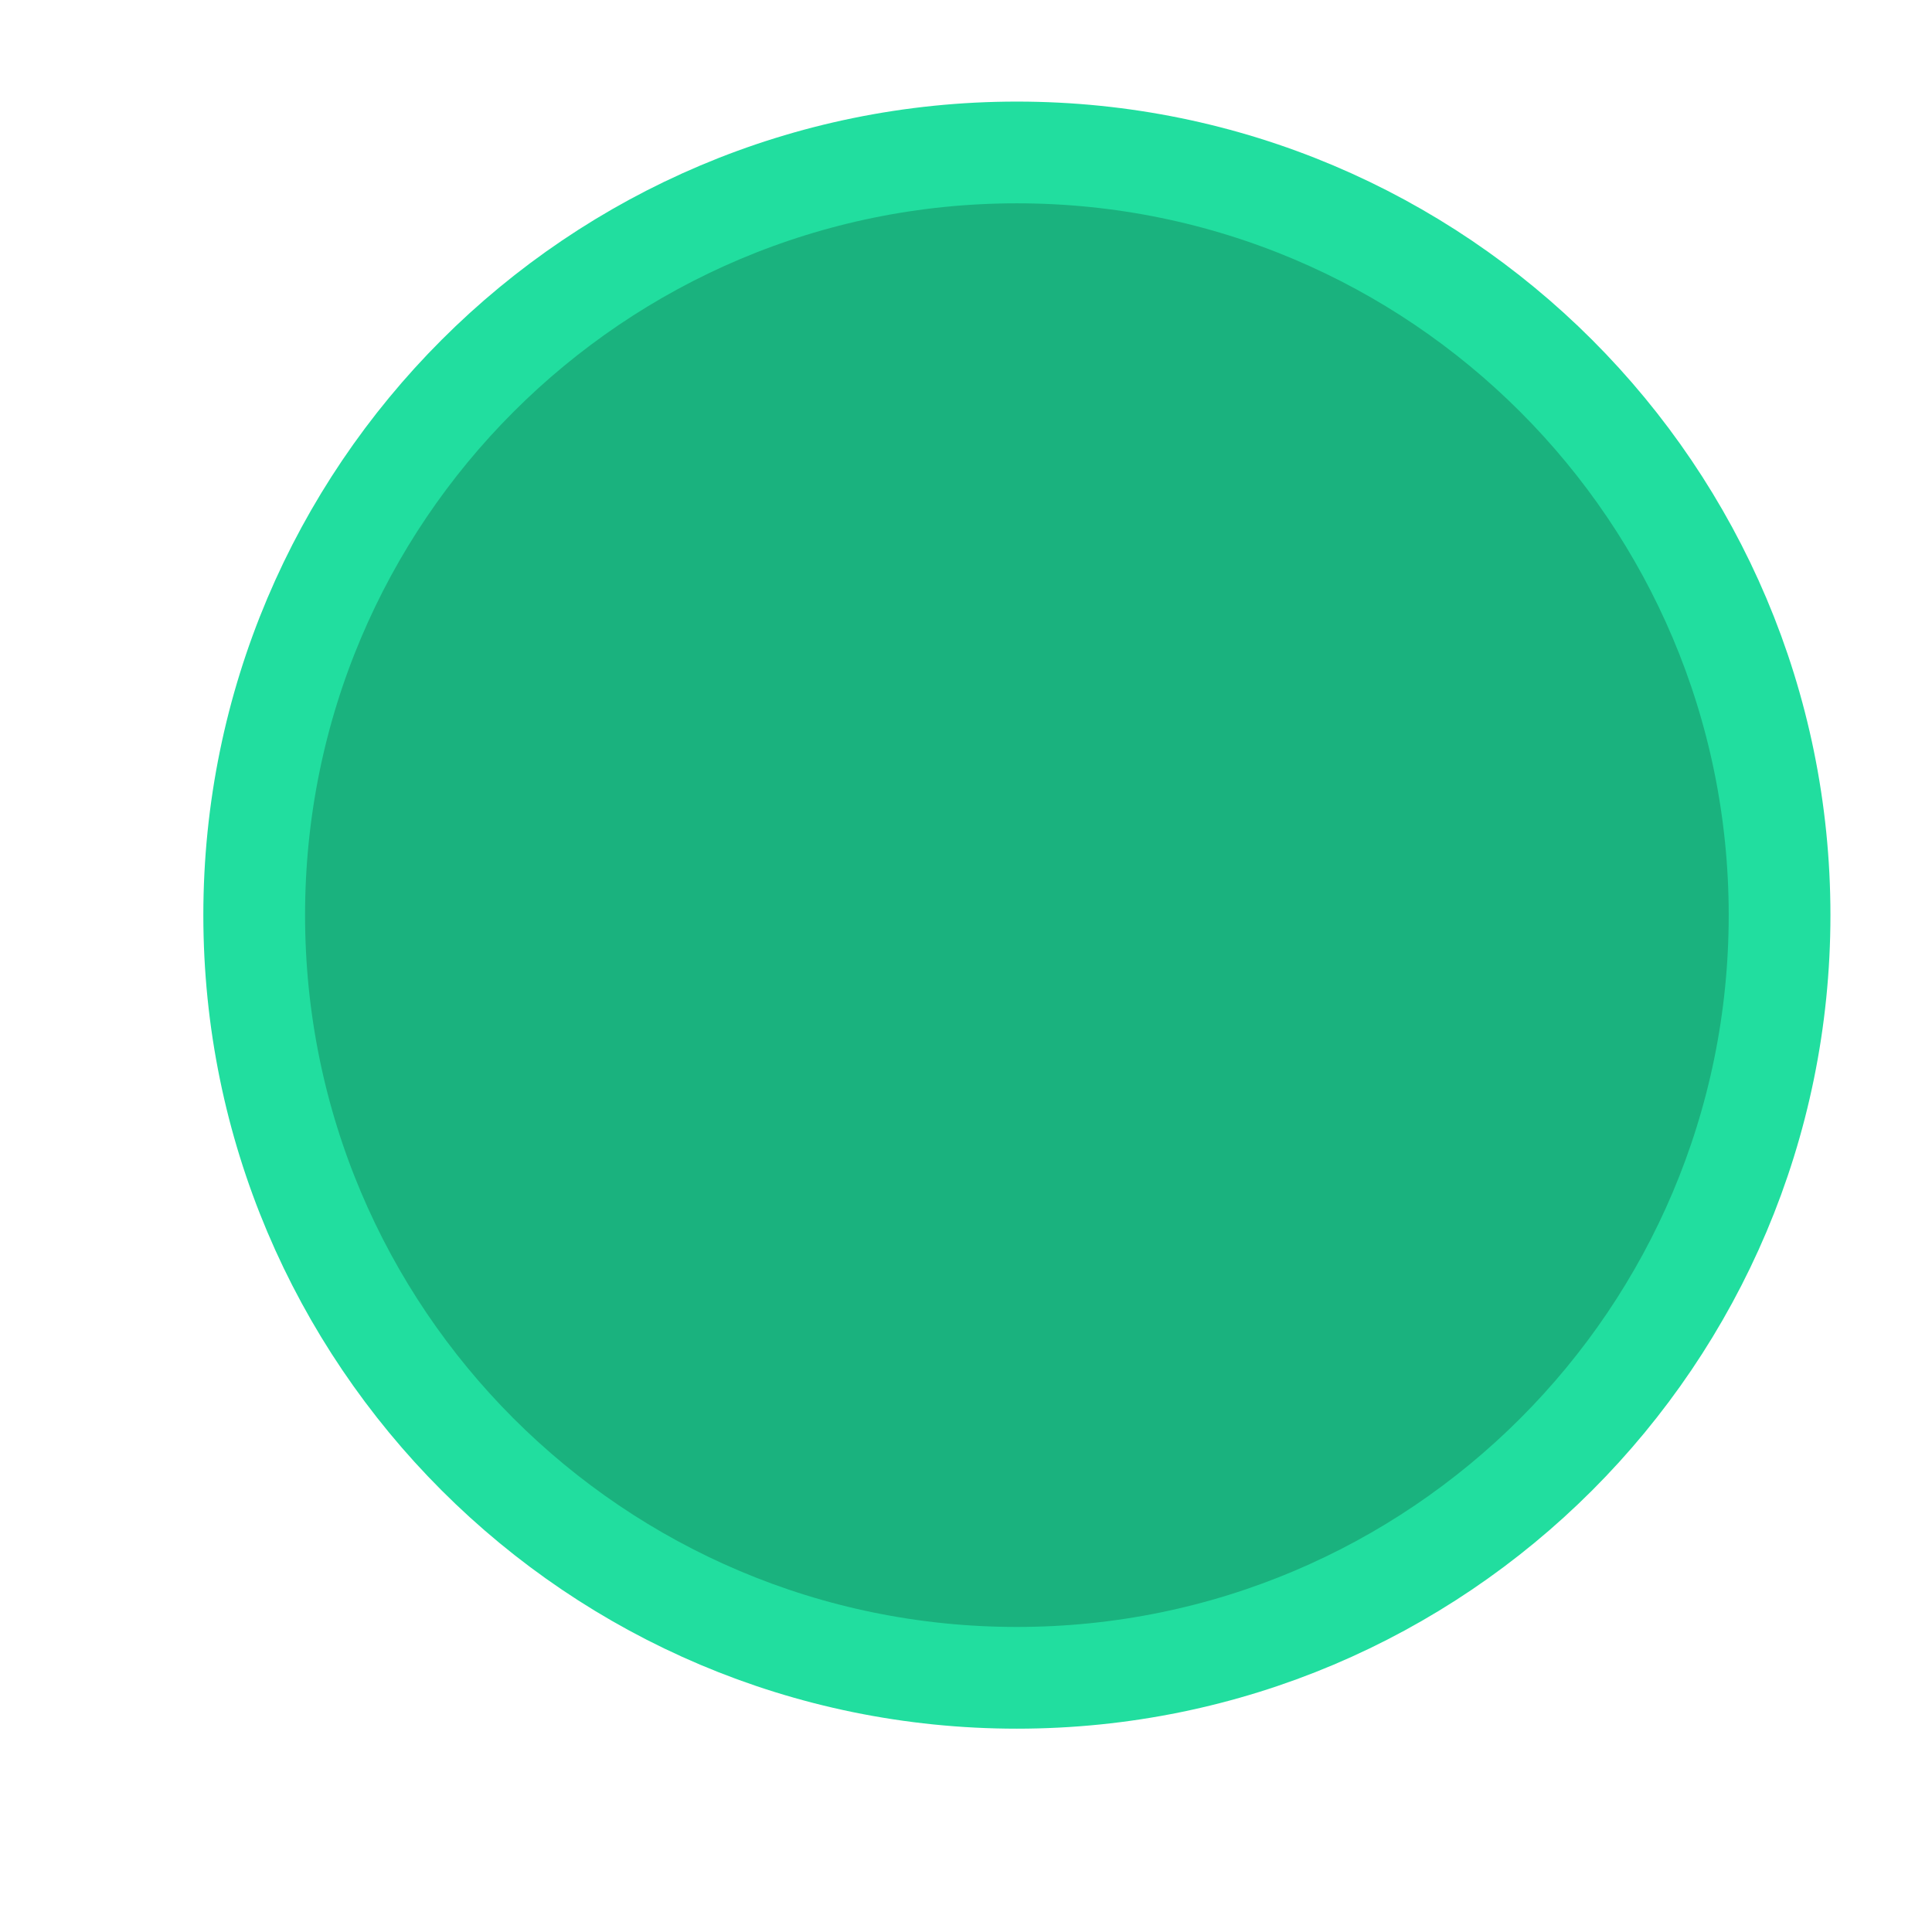
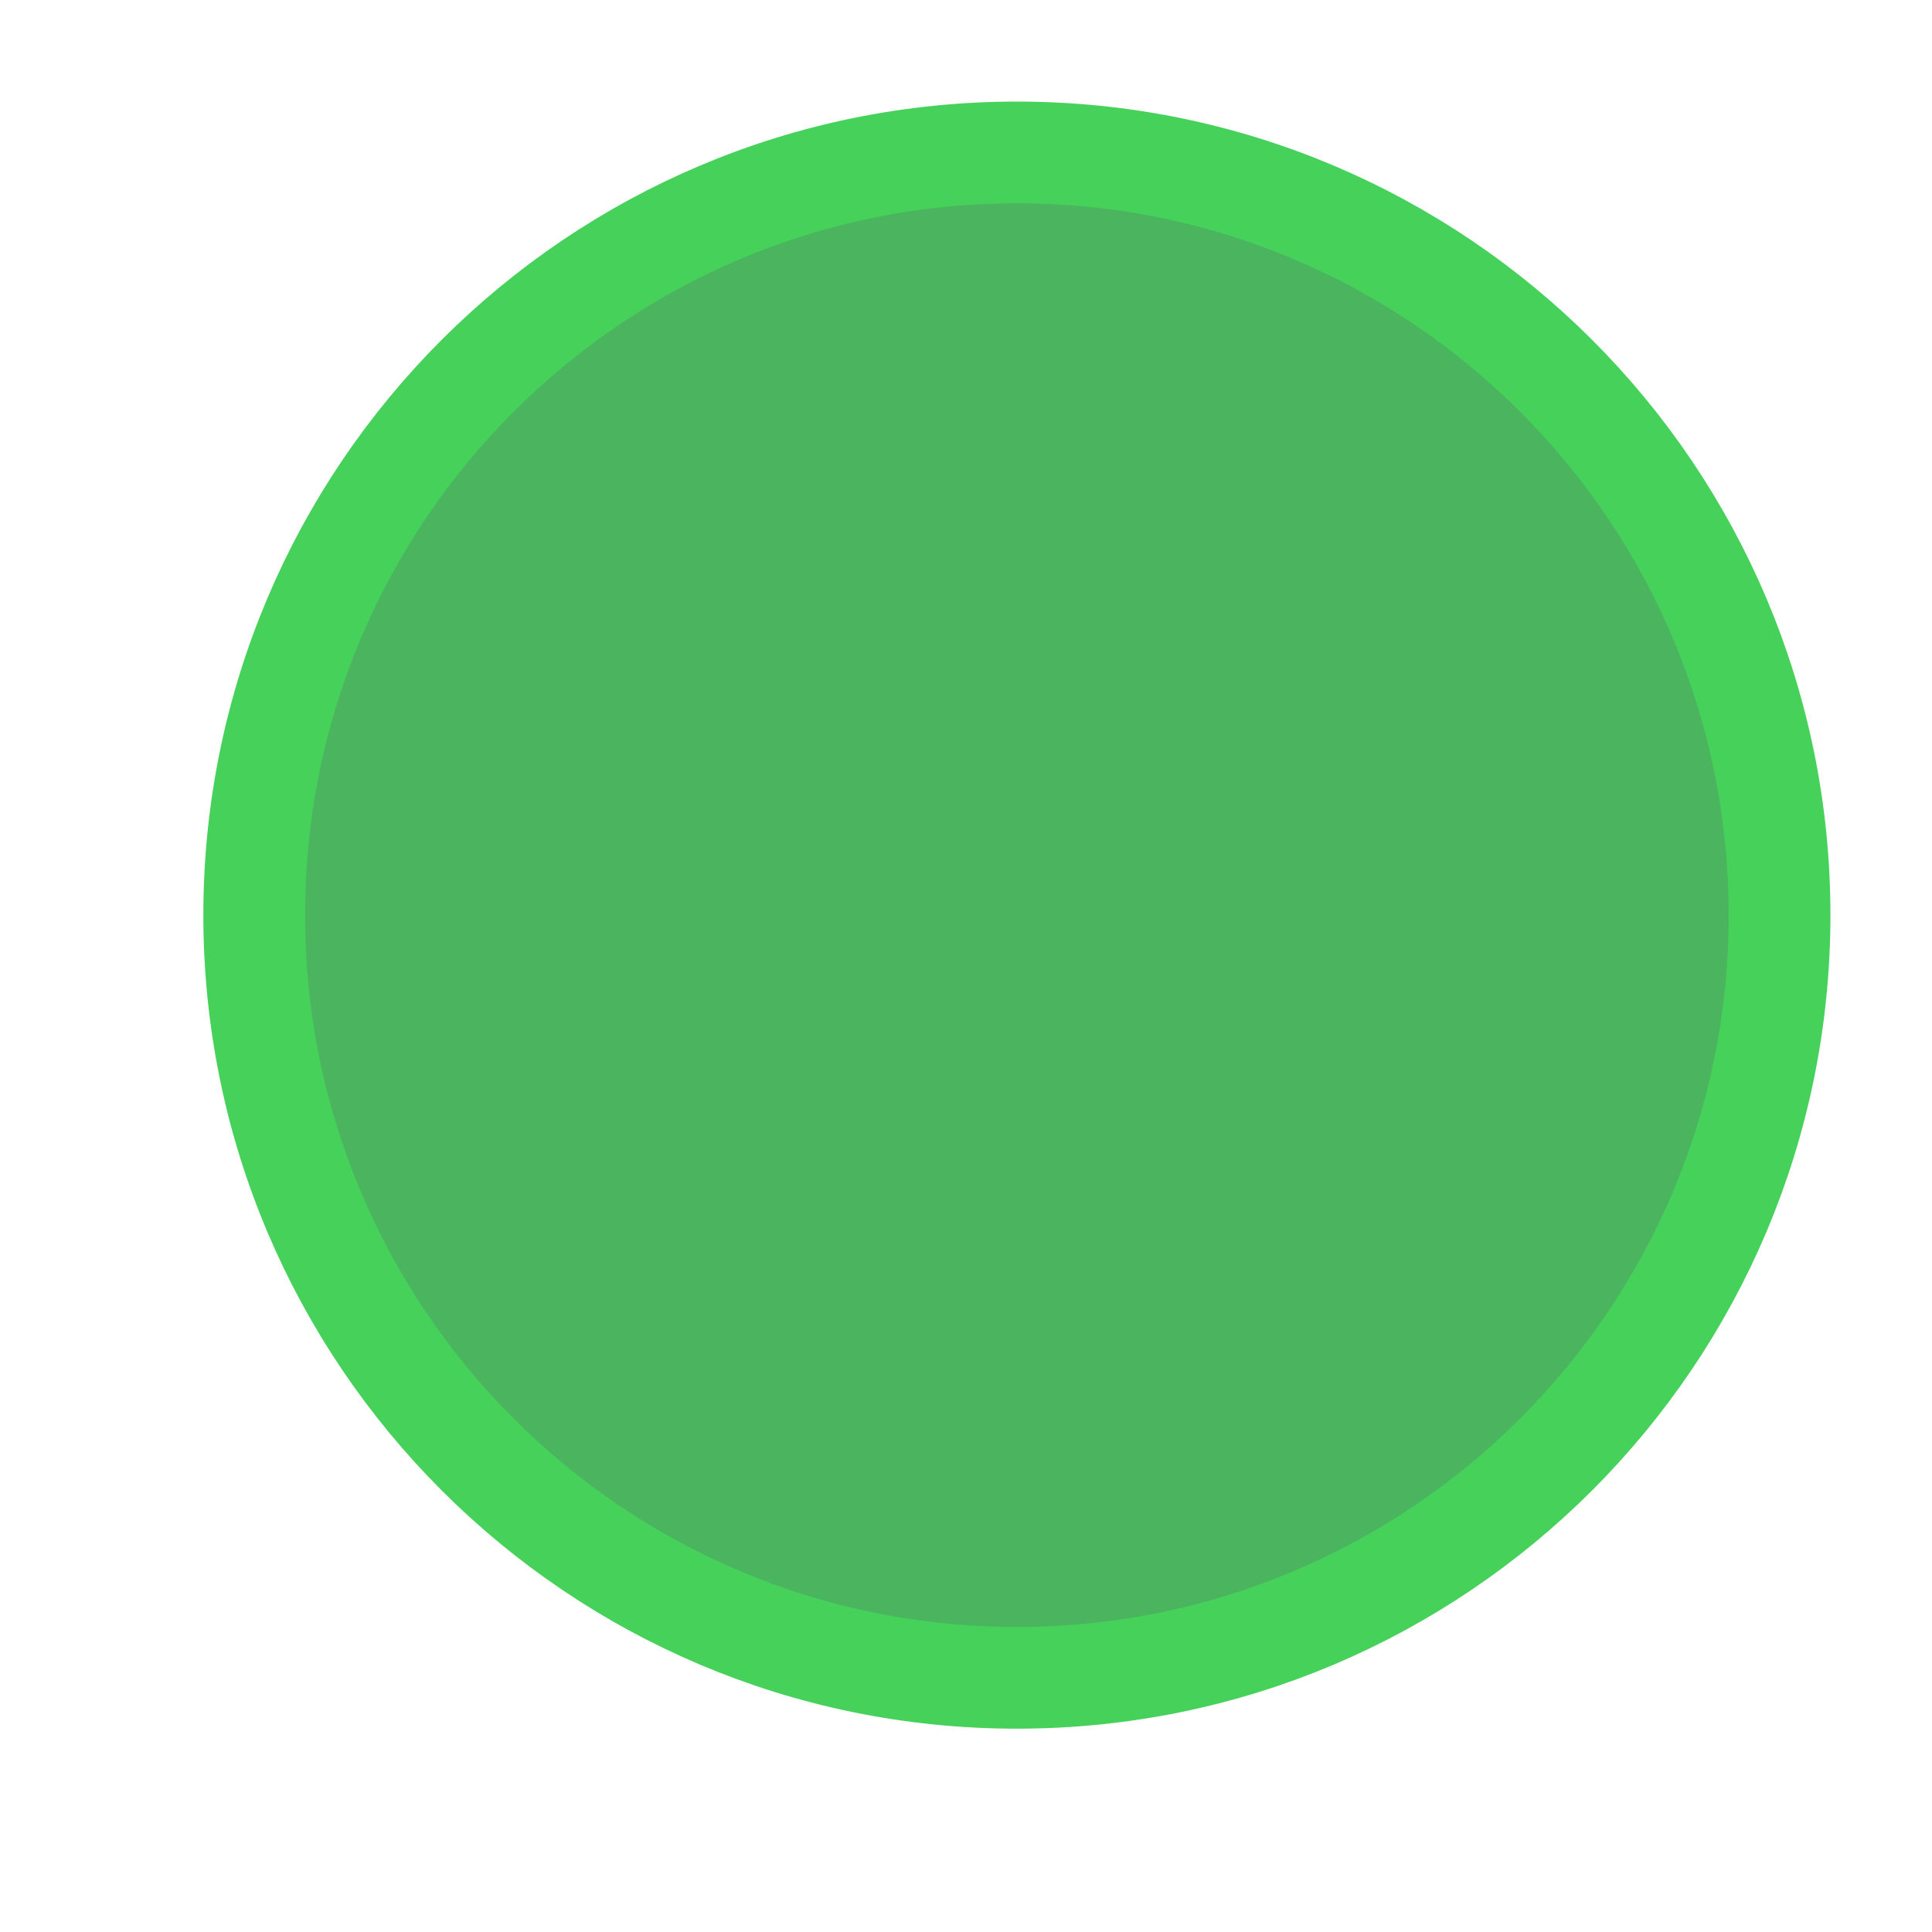
<svg xmlns="http://www.w3.org/2000/svg" id="svg8" version="1.1" viewBox="0 0 5.027 5.027" height="19" width="19">
  <defs id="defs2" />
  <g transform="matrix(0.7519789,0,0,0.7519789,0.7885142,-219.0992)" id="layer1">
-     <circle r="2.639" cy="294.53" cx="2.47" id="path815" style="opacity:1;fill:#1ab27e;fill-opacity:1;stroke:#21de9f;stroke-width:0.352;stroke-linecap:round;stroke-linejoin:miter;stroke-miterlimit:4;stroke-dasharray:none;stroke-opacity:1;paint-order:markers fill stroke" />
+     <circle r="2.639" cy="294.53" cx="2.47" id="path815" style="opacity:1;fill:#4bb45f;fill-opacity:1;stroke:#46d25a;stroke-width:0.352;stroke-linecap:round;stroke-linejoin:miter;stroke-miterlimit:4;stroke-dasharray:none;stroke-opacity:1;paint-order:markers fill stroke" />
  </g>
</svg>
